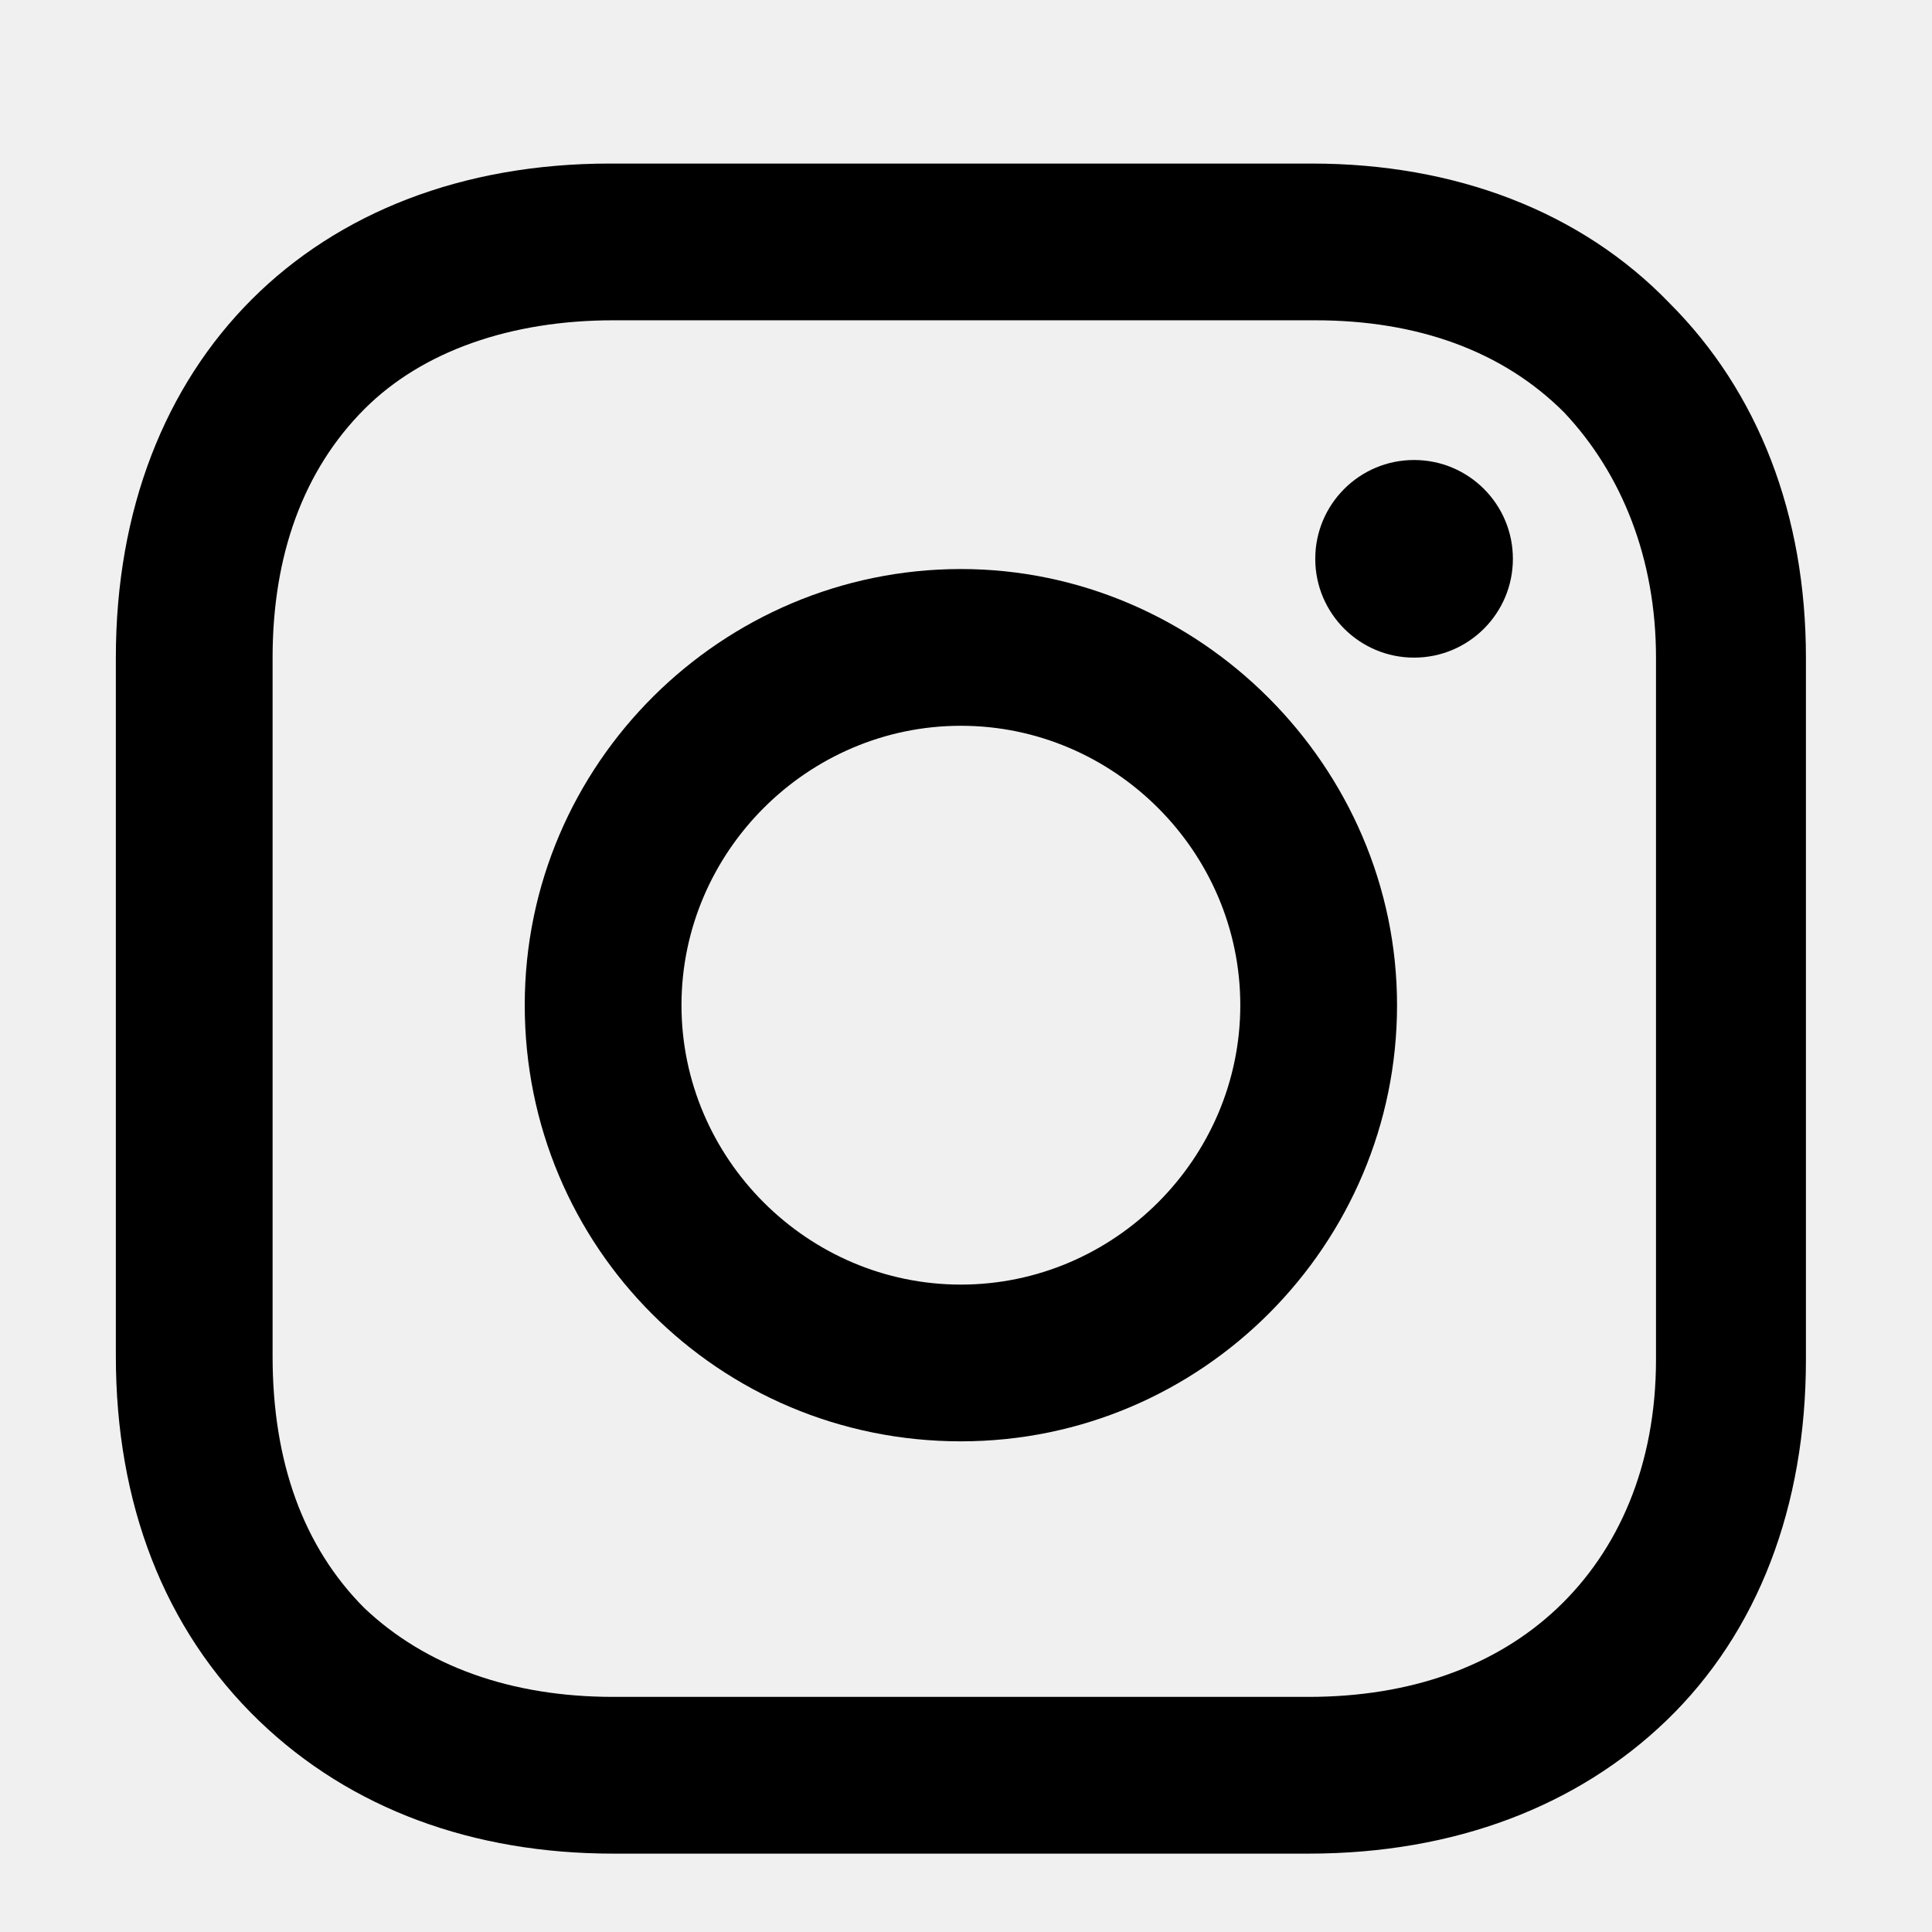
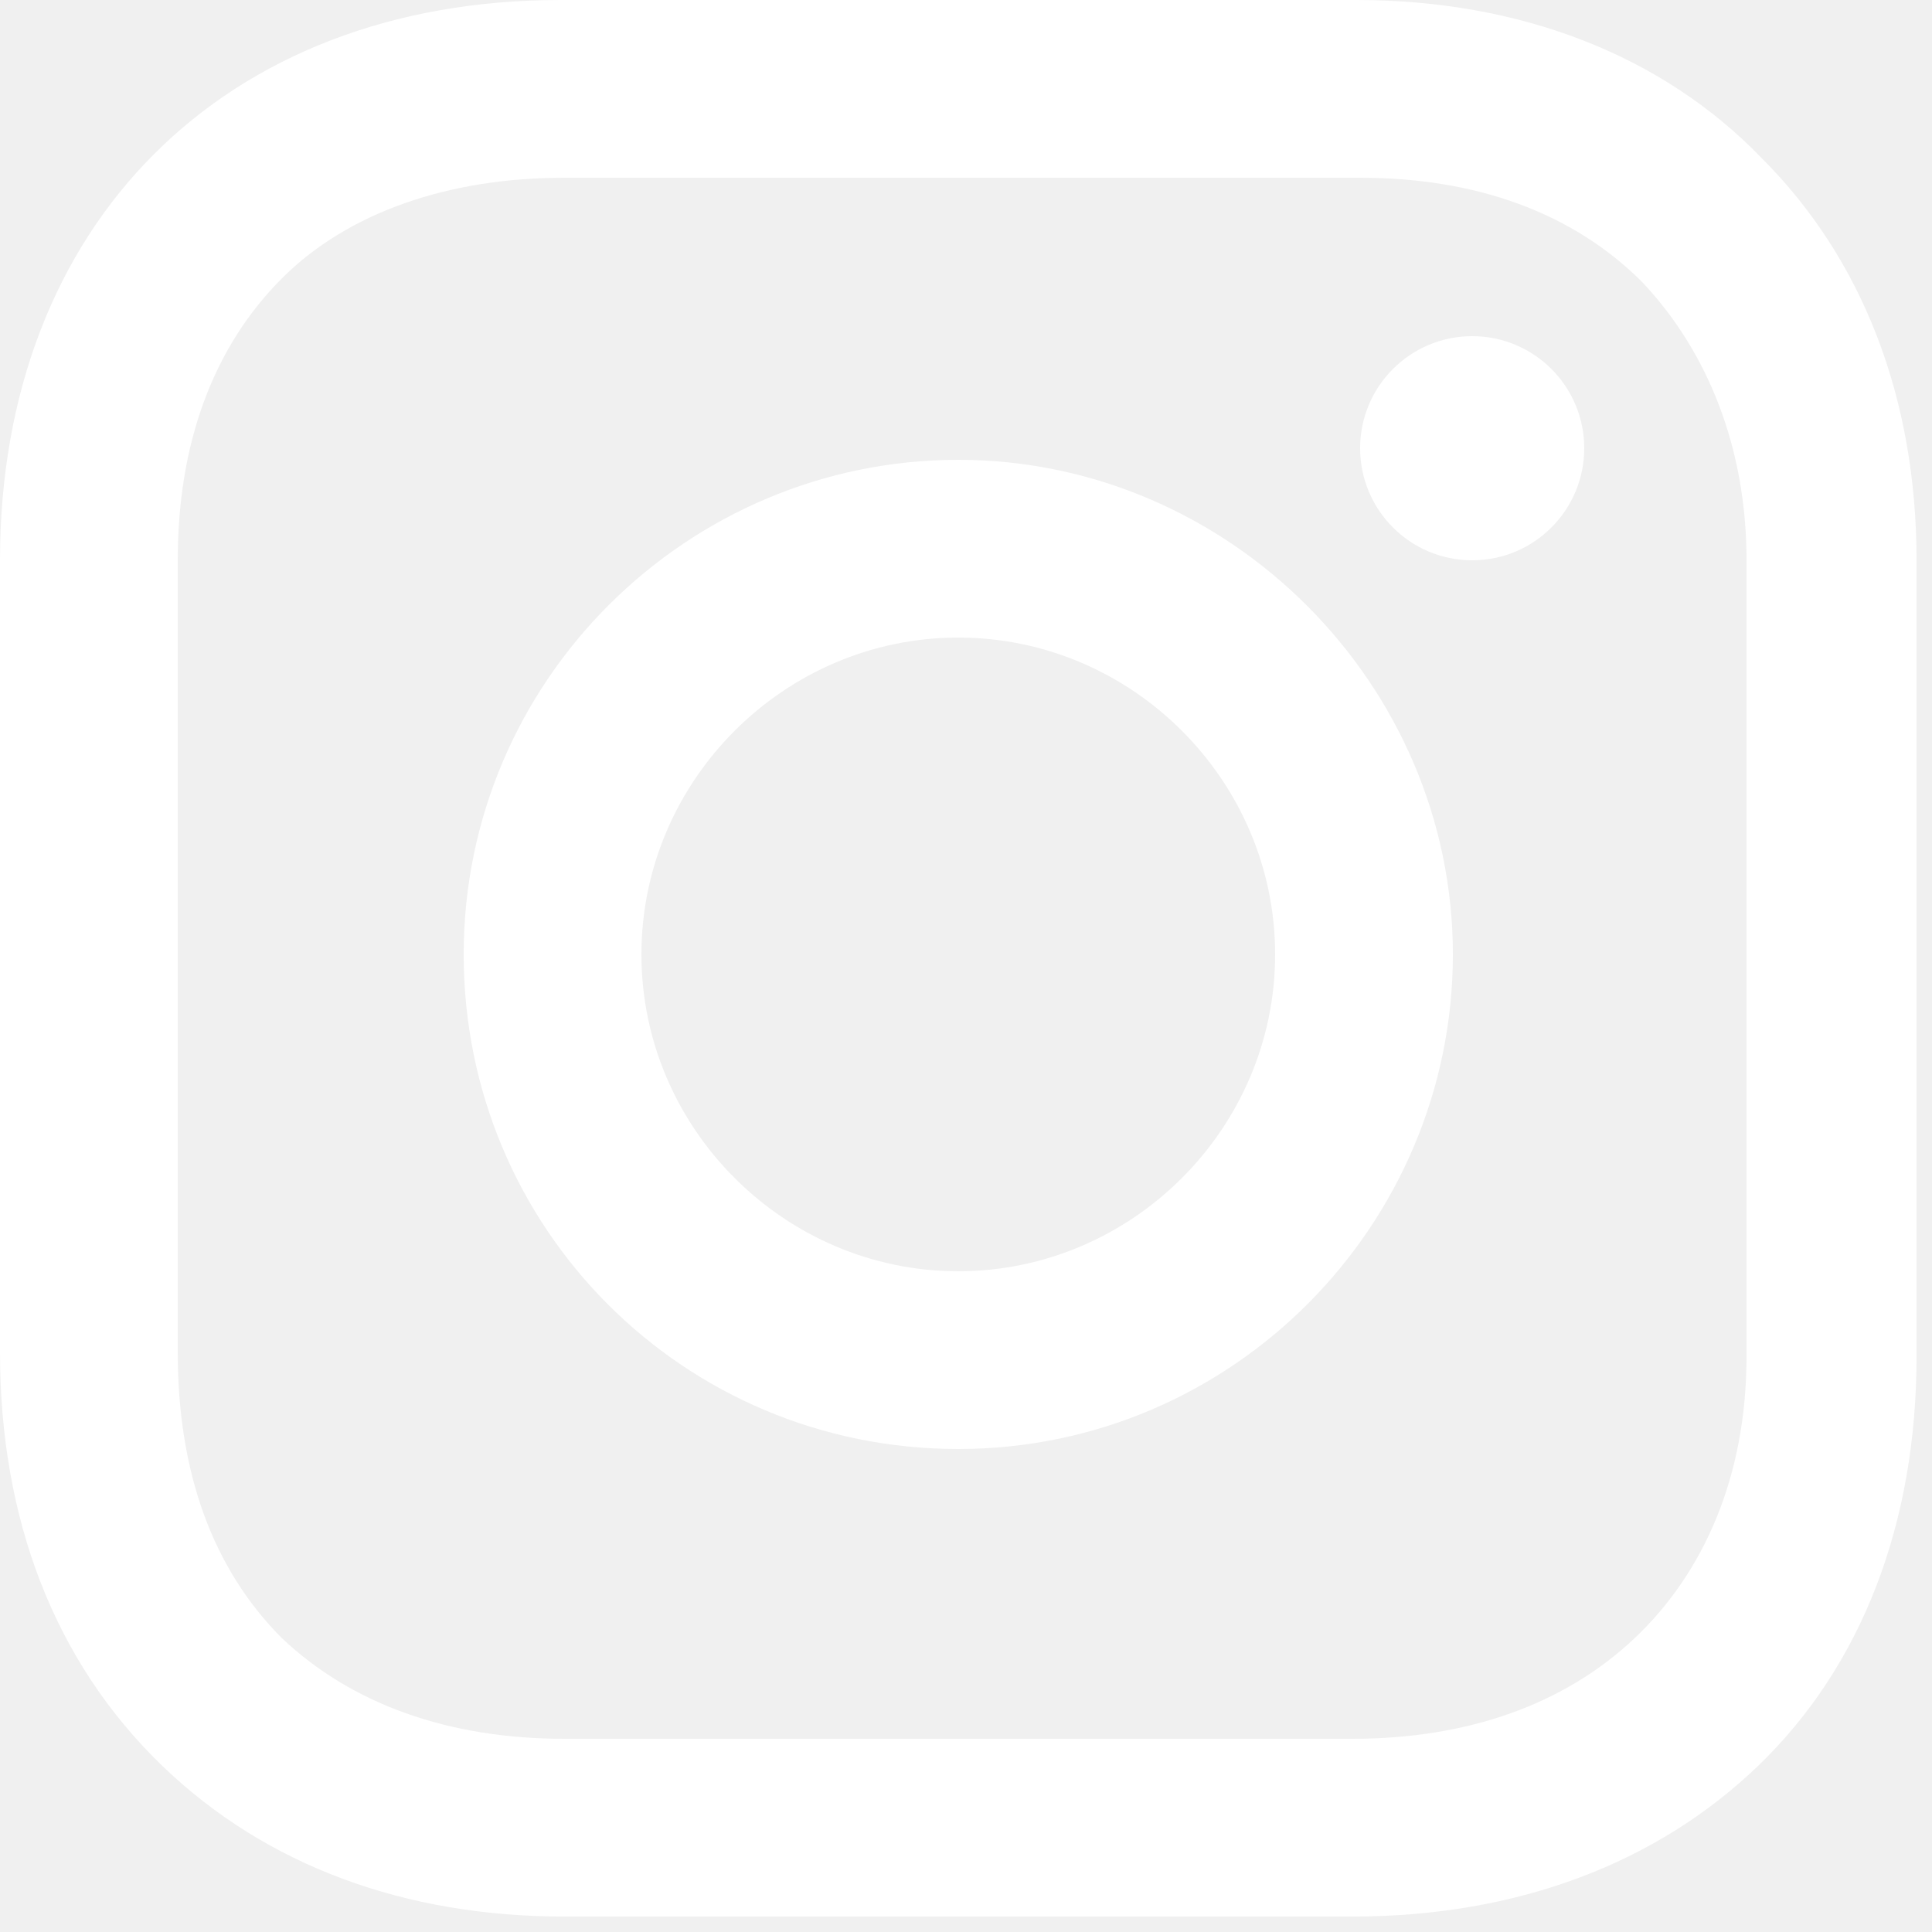
- <svg xmlns="http://www.w3.org/2000/svg" version="1.1" id="Layer_1" x="0px" y="0px" viewBox="0 0 56.7 56.7" enable-background="new 0 0 56.7 56.7" xml:space="preserve">
-   <g>
-     <path d="M28.2,16.7c-7,0-12.8,5.7-12.8,12.8s5.7,12.8,12.8,12.8S41,36.5,41,29.5S35.2,16.7,28.2,16.7z M28.2,37.7   c-4.5,0-8.2-3.7-8.2-8.2s3.7-8.2,8.2-8.2s8.2,3.7,8.2,8.2S32.7,37.7,28.2,37.7z" />
-     <circle cx="41.5" cy="16.4" r="2.9" />
-     <path d="M49,8.9c-2.6-2.7-6.3-4.1-10.5-4.1H17.9c-8.7,0-14.5,5.8-14.5,14.5v20.5c0,4.3,1.4,8,4.2,10.7c2.7,2.6,6.3,3.9,10.4,3.9   h20.4c4.3,0,7.9-1.4,10.5-3.9c2.7-2.6,4.1-6.3,4.1-10.6V19.3C53,15.1,51.6,11.5,49,8.9z M48.6,39.9c0,3.1-1.1,5.6-2.9,7.3   s-4.3,2.6-7.3,2.6H18c-3,0-5.5-0.9-7.3-2.6C8.9,45.4,8,42.9,8,39.8V19.3c0-3,0.9-5.5,2.7-7.3c1.7-1.7,4.3-2.6,7.3-2.6h20.6   c3,0,5.5,0.9,7.3,2.7c1.7,1.8,2.7,4.3,2.7,7.2V39.9L48.6,39.9z" />
-   </g>
+ <svg xmlns="http://www.w3.org/2000/svg" width="50" height="50" viewBox="0 0 50 50" fill="none">
+   <path d="M24.8 11.9C17.8 11.9 12 17.6 12 24.7C12 31.8 17.7 37.5 24.8 37.5C31.9 37.5 37.6 31.7 37.6 24.7C37.6 17.7 31.8 11.9 24.8 11.9ZM24.8 32.9C20.3 32.9 16.6 29.2 16.6 24.7C16.6 20.2 20.3 16.5 24.8 16.5C29.3 16.5 33 20.2 33 24.7C33 29.2 29.3 32.9 24.8 32.9Z" fill="white" />
+   <path d="M38.1 14.5C39.702 14.5 41 13.202 41 11.6C41 9.998 39.702 8.7 38.1 8.7C36.498 8.7 35.2 9.998 35.2 11.6C35.2 13.202 36.498 14.5 38.1 14.5Z" fill="white" />
+   <path d="M45.6 4.1C43 1.4 39.3 0 35.1 0H14.5C5.8 0 0 5.8 0 14.5V35C0 39.3 1.4 43 4.2 45.7C6.9 48.3 10.5 49.6 14.6 49.6H35C39.3 49.6 42.9 48.2 45.5 45.7C48.2 43.1 49.6 39.4 49.6 35.1V14.5C49.6 10.3 48.2 6.7 45.6 4.1ZM45.2 35.1C45.2 38.2 44.1 40.7 42.3 42.4C40.5 44.1 38 45 35 45H14.6C11.6 45 9.1 44.1 7.3 42.4C5.5 40.6 4.6 38.1 4.6 35V14.5C4.6 11.5 5.5 9 7.3 7.2C9 5.5 11.6 4.6 14.6 4.6H35.2C38.2 4.6 40.7 5.5 42.5 7.3C44.2 9.1 45.2 11.6 45.2 14.5V35.1Z" fill="white" />
</svg>
